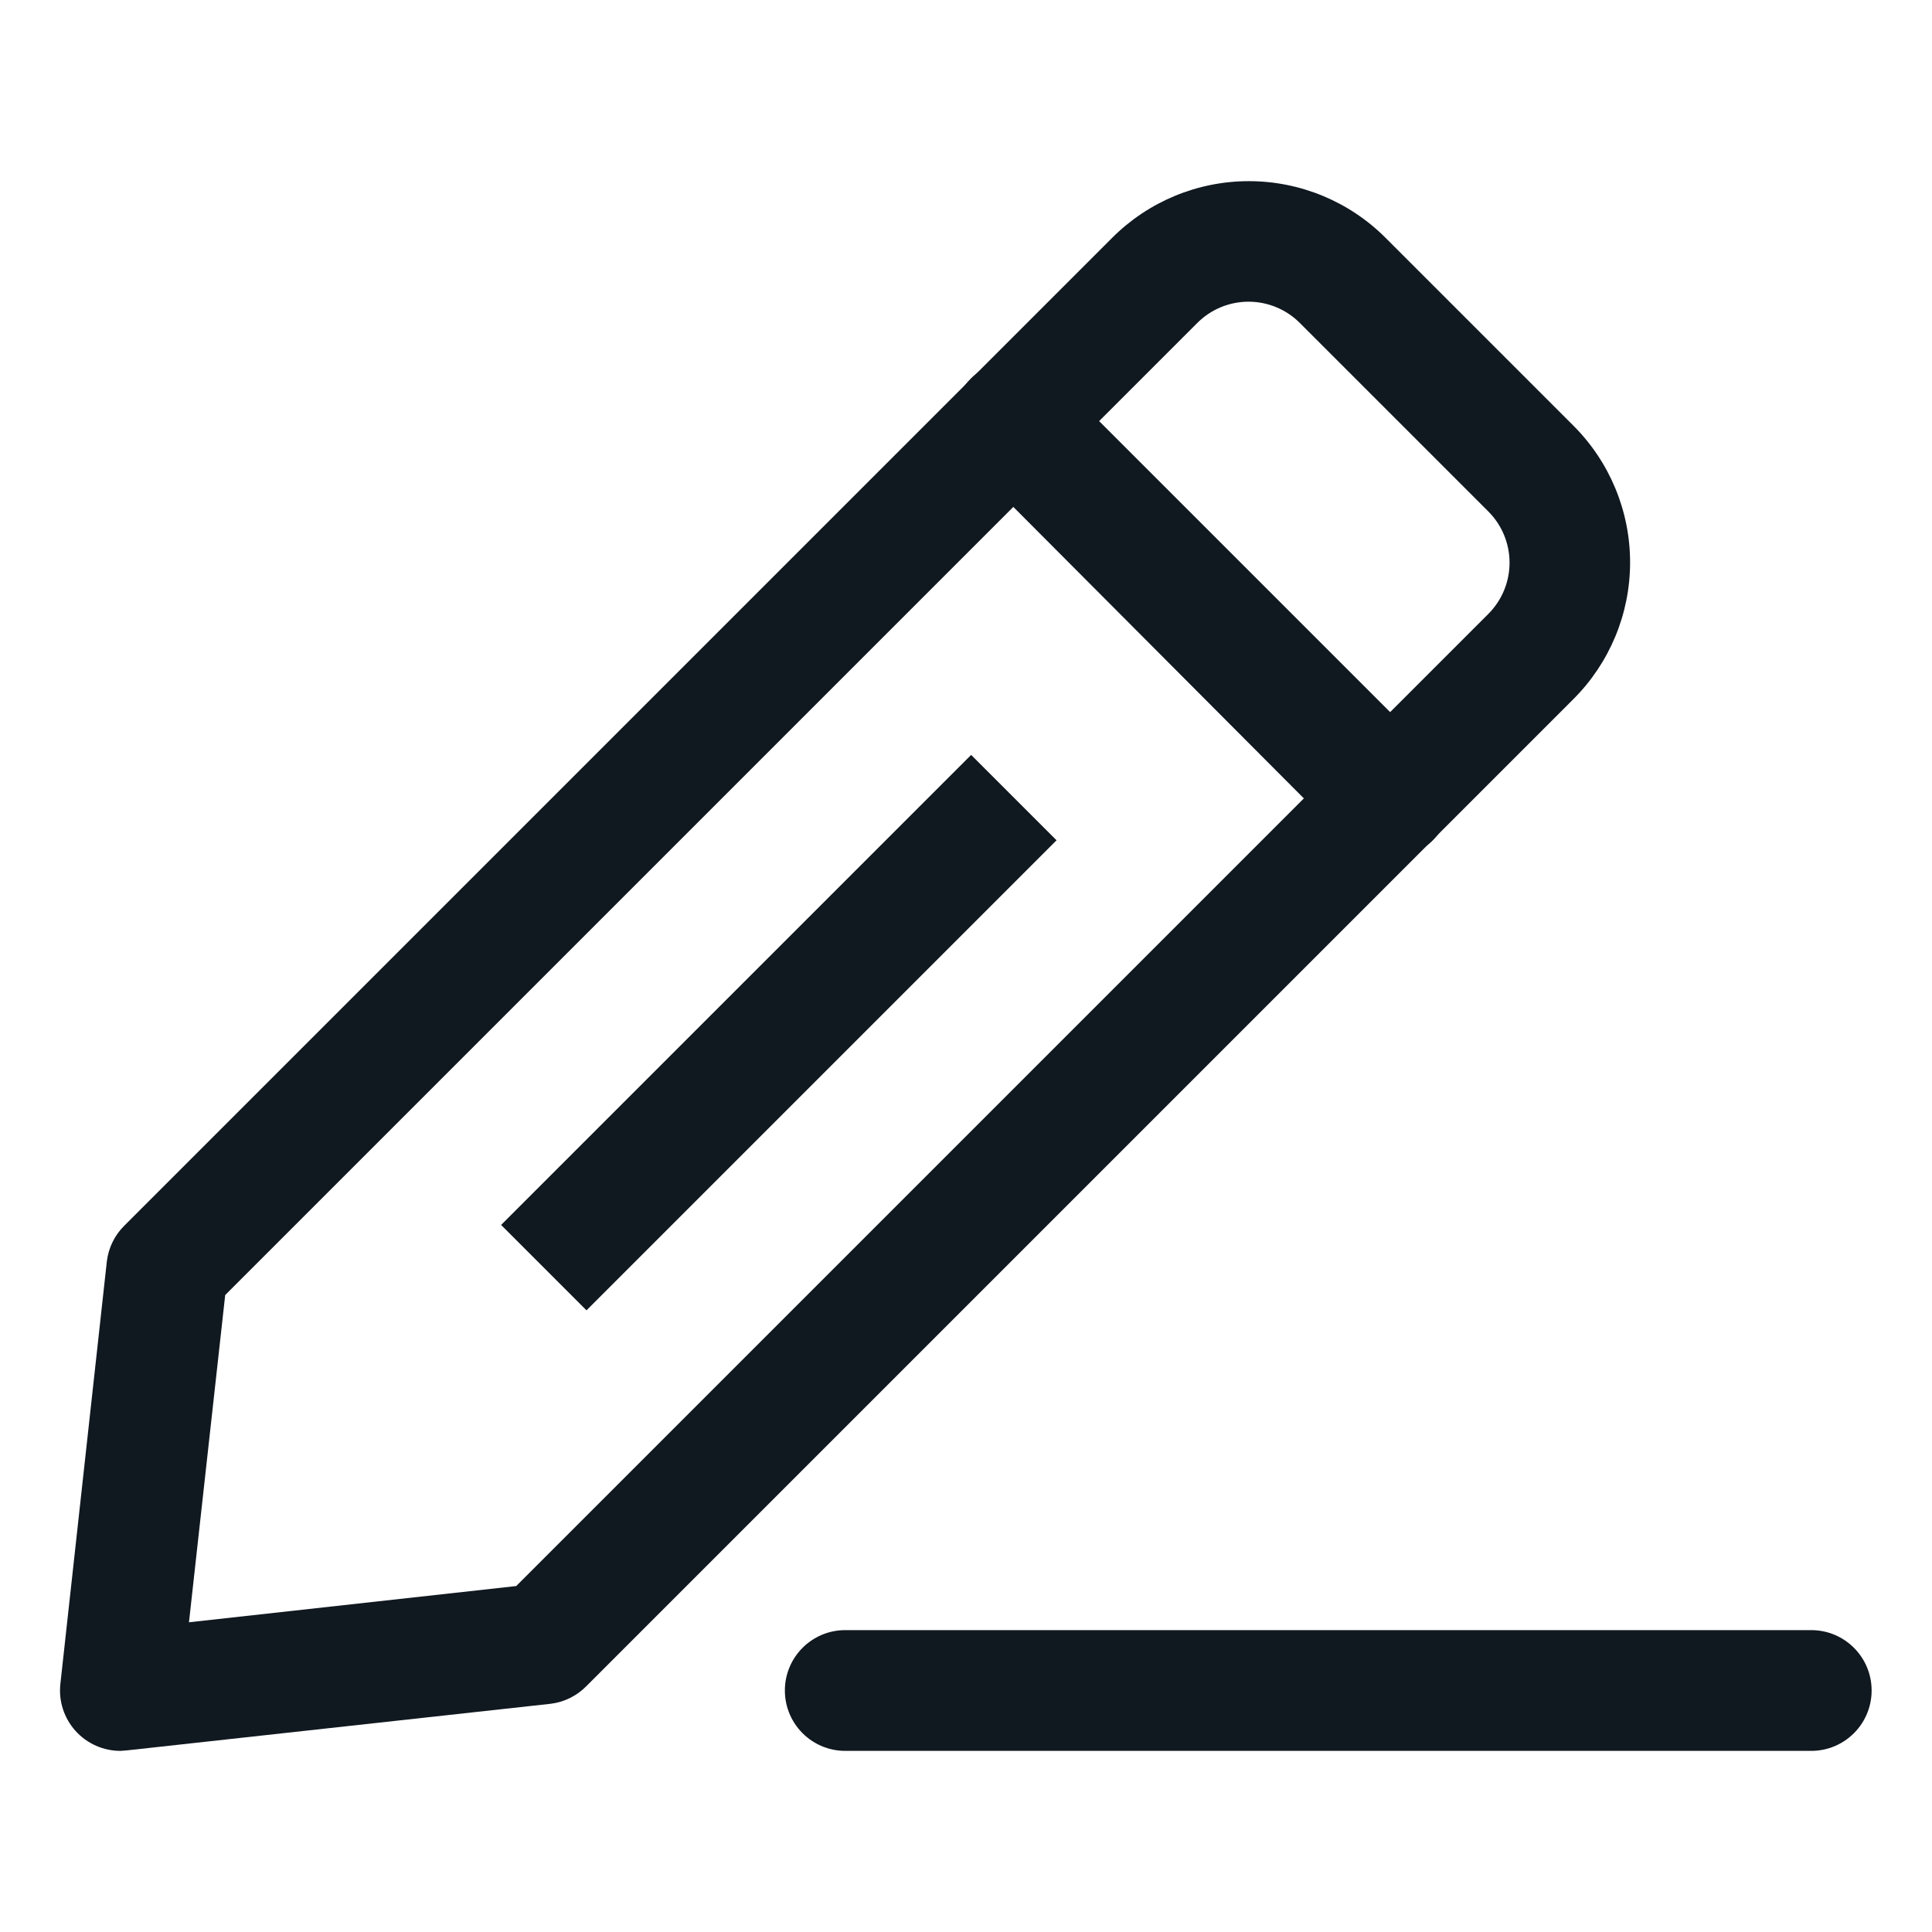
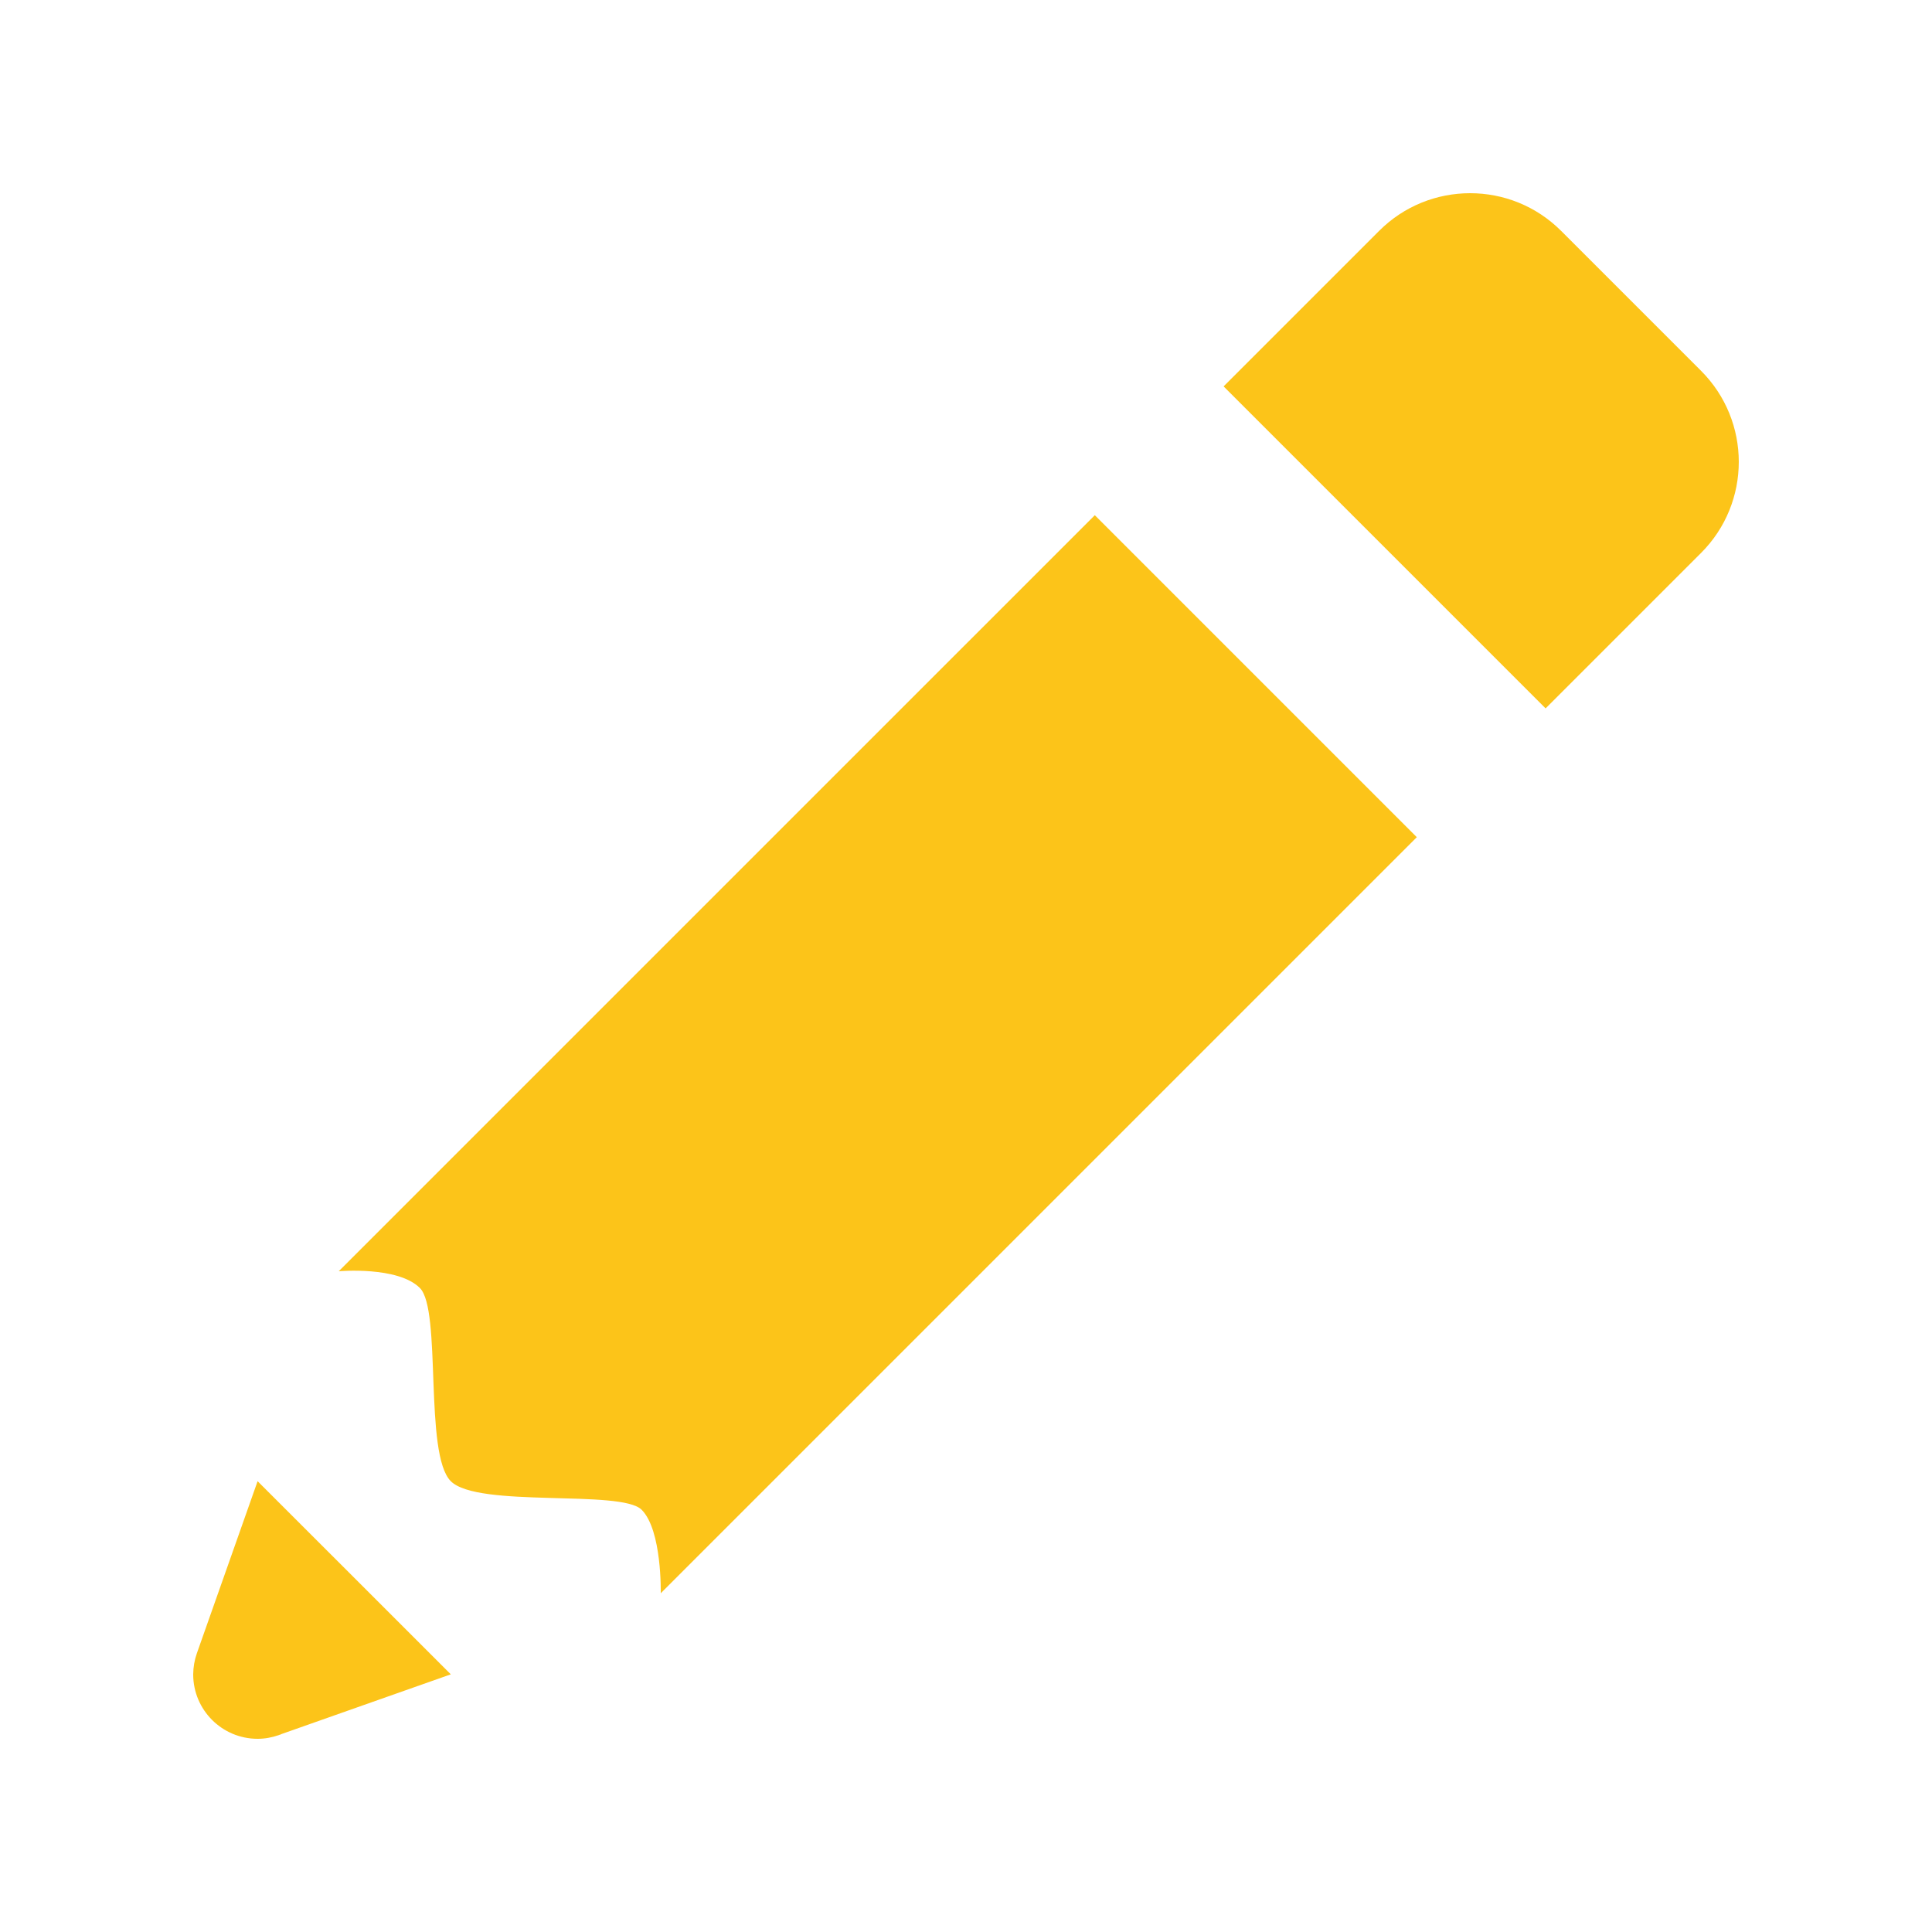
- <svg xmlns="http://www.w3.org/2000/svg" viewBox="0 0 32 32">
-   <defs>
-     <style>.cls-1{fill:#101820;}</style>
-   </defs>
-   <g data-name="Layer 42" id="Layer_42">
-     <path class="cls-1" d="M2,29a1,1,0,0,1-1-1.11l.77-7a1,1,0,0,1,.29-.59L18.42,3.94a3.2,3.2,0,0,1,4.53,0l3.11,3.11a3.2,3.2,0,0,1,0,4.53L9.71,27.93a1,1,0,0,1-.59.29l-7,.77Zm7-1.78H9ZM3.73,21.45l-.6,5.42,5.42-.6,16.1-16.1a1.2,1.2,0,0,0,0-1.7L21.53,5.35a1.2,1.2,0,0,0-1.7,0Z" />
-     <path class="cls-1" d="M23,14.21a1,1,0,0,1-.71-.29L16.08,7.69A1,1,0,0,1,17.5,6.27l6.23,6.23a1,1,0,0,1,0,1.42A1,1,0,0,1,23,14.21Z" />
-     <rect class="cls-1" height="2" transform="translate(-8.31 14.13) rotate(-45)" width="11.01" x="7.39" y="16.1" />
-     <path class="cls-1" d="M30,29H14a1,1,0,0,1,0-2H30a1,1,0,0,1,0,2Z" />
+ <svg xmlns="http://www.w3.org/2000/svg" viewBox="0,0,256,256" width="30px" height="30px" fill-rule="nonzero">
+   <g fill="#fcc419" fill-rule="nonzero" stroke="none" stroke-width="1" stroke-linecap="butt" stroke-linejoin="miter" stroke-miterlimit="10" stroke-dasharray="" stroke-dashoffset="0" font-family="none" font-weight="none" font-size="none" text-anchor="none" style="mix-blend-mode: normal">
+     <g transform="scale(8.53333,8.53333)">
+       <path d="M22.828,3c-0.512,0 -1.024,0.195 -1.414,0.586l-2.414,2.414l5,5l2.414,-2.414c0.781,-0.781 0.781,-2.047 0,-2.828l-2.172,-2.172c-0.391,-0.391 -0.902,-0.586 -1.414,-0.586zM17,8l-11.74,11.74c0,0 0.918,-0.082 1.26,0.26c0.342,0.342 0.06,2.58 0.48,3c0.42,0.42 2.644,0.124 2.963,0.443c0.319,0.319 0.297,1.297 0.297,1.297l11.74,-11.74zM4,23l-0.943,2.672c-0.037,0.105 -0.056,0.216 -0.057,0.328c0,0.552 0.448,1 1,1c0.112,-0 0.223,-0.02 0.328,-0.057c0.003,-0.001 0.007,-0.003 0.01,-0.004l0.025,-0.008c0.002,-0.001 0.004,-0.003 0.006,-0.004l2.631,-0.928l-1.5,-1.5z" />
+     </g>
  </g>
</svg>
